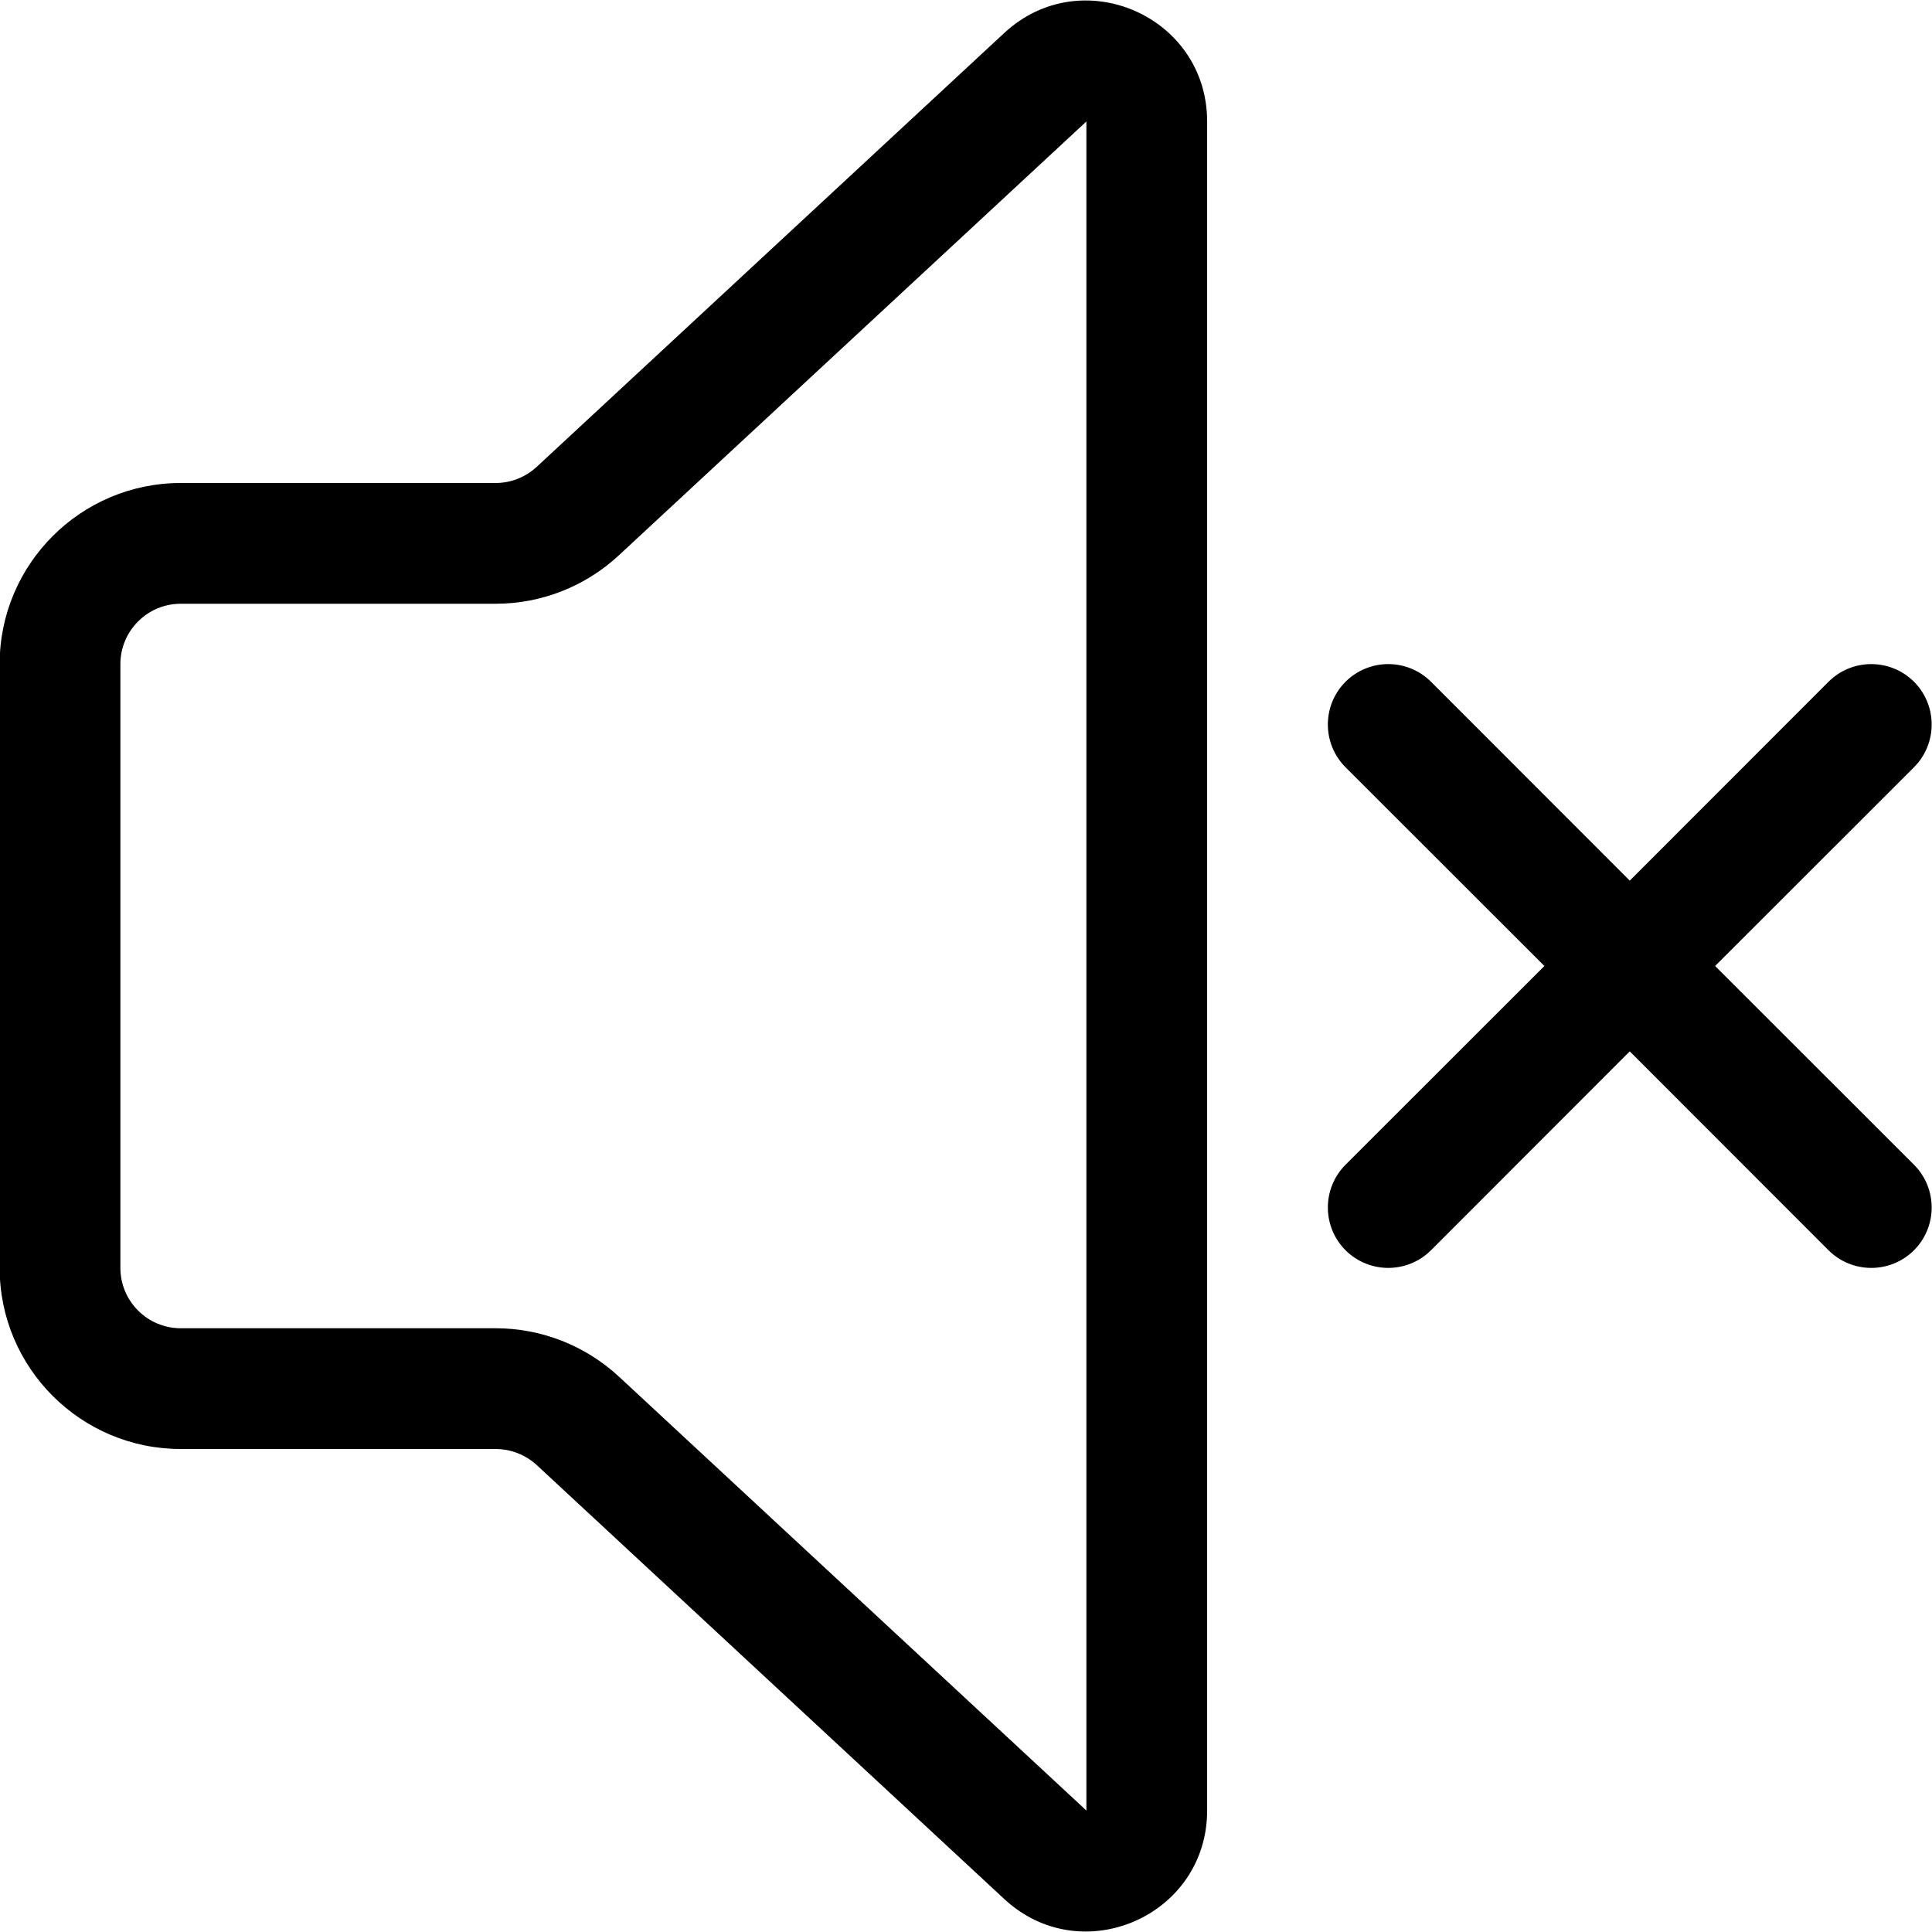
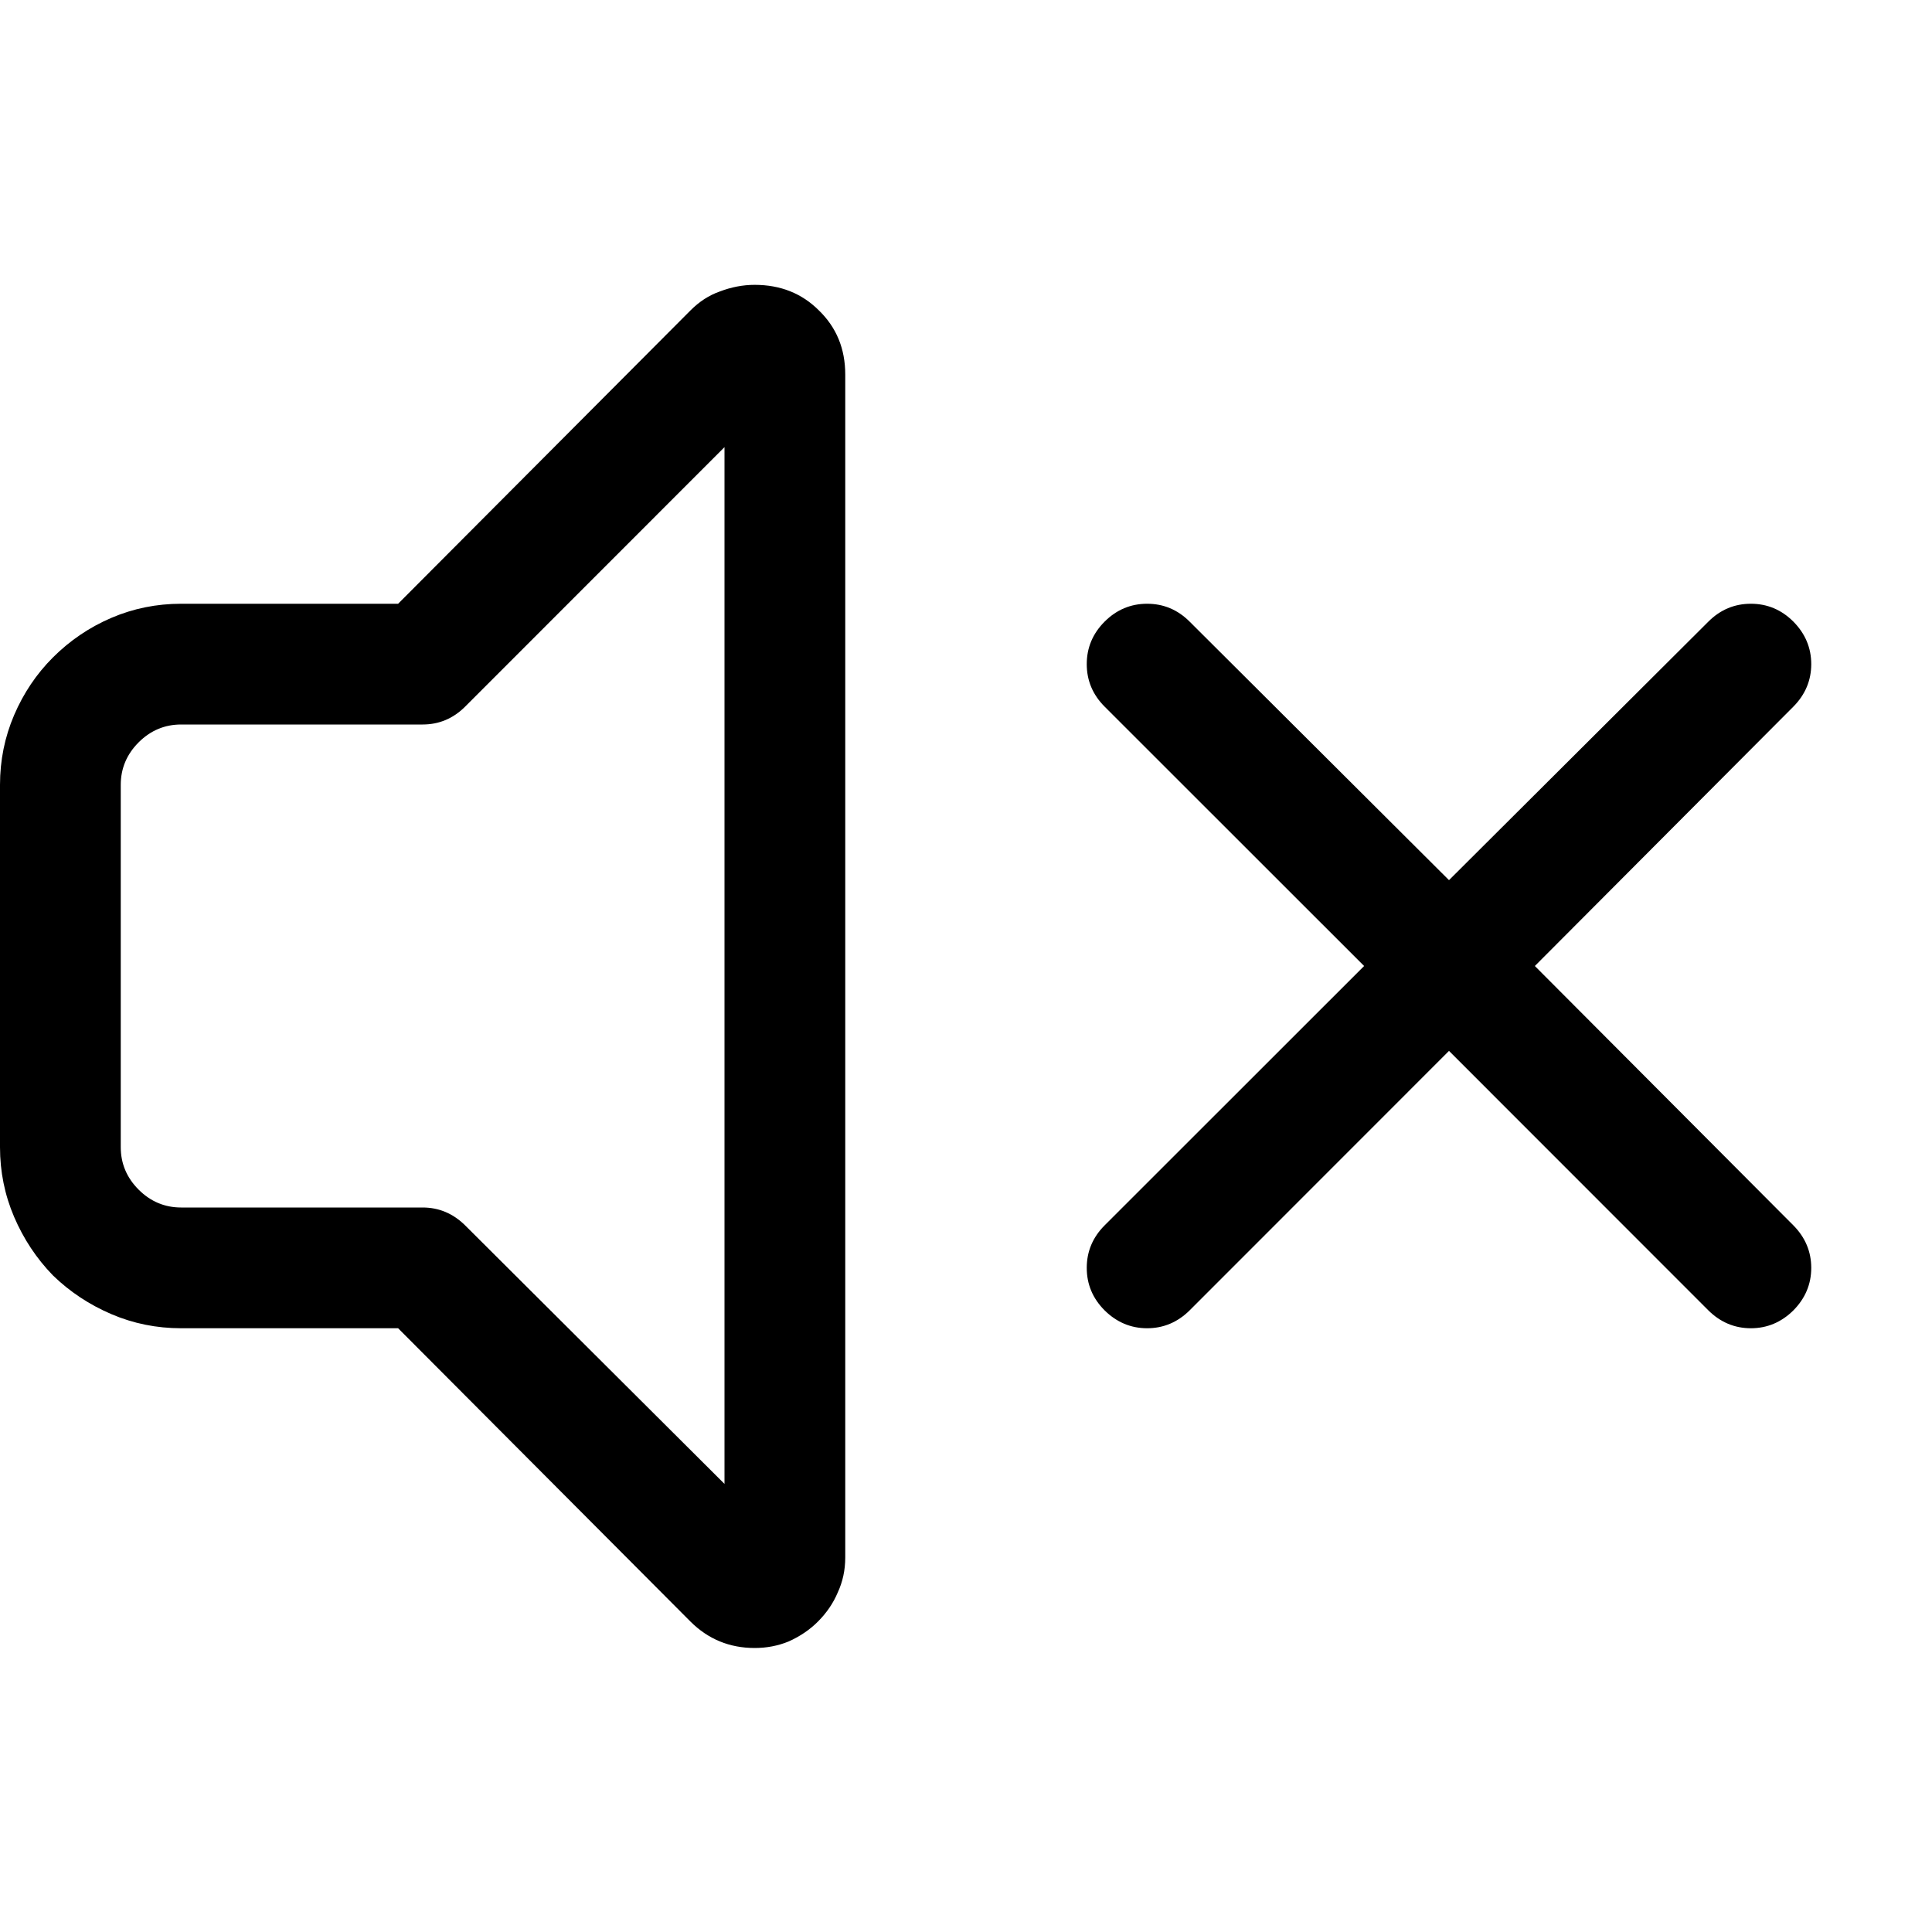
<svg xmlns="http://www.w3.org/2000/svg" width="16" height="16" viewBox="0 0 16 16">
-   <path d="M9.997 1.006C9.997 0.133 8.957 -0.321 8.317 0.273L4.445 3.866C4.352 3.952 4.231 4 4.105 4H1.497C0.669 4 -0.003 4.672 -0.003 5.5V10.5C-0.003 11.328 0.669 12 1.497 12H4.105C4.231 12 4.352 12.048 4.445 12.133L8.317 15.727C8.957 16.321 9.997 15.867 9.997 14.994V1.006ZM5.125 4.599L8.997 1.006V14.994L5.125 11.4C4.847 11.143 4.483 11 4.105 11H1.497C1.221 11 0.997 10.776 0.997 10.5V5.5C0.997 5.224 1.221 5 1.497 5H4.105C4.483 5 4.847 4.857 5.125 4.599ZM11.143 5.646C11.339 5.451 11.655 5.451 11.851 5.646L13.497 7.293L15.143 5.646C15.339 5.451 15.655 5.451 15.851 5.646C16.046 5.842 16.046 6.158 15.851 6.354L14.204 8L15.851 9.646C16.046 9.842 16.046 10.158 15.851 10.354C15.655 10.549 15.339 10.549 15.143 10.354L13.497 8.707L11.851 10.354C11.655 10.549 11.339 10.549 11.143 10.354C10.948 10.158 10.948 9.842 11.143 9.646L12.79 8L11.143 6.354C10.948 6.158 10.948 5.842 11.143 5.646Z" />
+   <path d="M3.297 11H1.5C1.297 11 1.104 10.961 0.922 10.883C0.74 10.805 0.578 10.698 0.438 10.562C0.302 10.422 0.195 10.26 0.117 10.078C0.039 9.896 0 9.703 0 9.5V6.5C0 6.297 0.039 6.104 0.117 5.922C0.195 5.74 0.302 5.581 0.438 5.445C0.578 5.305 0.74 5.195 0.922 5.117C1.104 5.039 1.297 5 1.5 5H3.297L5.719 2.57C5.792 2.497 5.872 2.445 5.961 2.414C6.055 2.378 6.151 2.359 6.25 2.359C6.464 2.359 6.641 2.43 6.781 2.57C6.927 2.711 7 2.888 7 3.102V12.898C7 13.003 6.979 13.099 6.938 13.188C6.901 13.276 6.846 13.357 6.773 13.43C6.706 13.497 6.625 13.552 6.531 13.594C6.443 13.63 6.349 13.648 6.25 13.648C6.042 13.648 5.865 13.575 5.719 13.43L3.297 11ZM6 12.289V3.703L3.852 5.852C3.753 5.951 3.635 6 3.5 6H1.5C1.365 6 1.247 6.049 1.148 6.148C1.049 6.247 1 6.365 1 6.5V9.5C1 9.635 1.049 9.753 1.148 9.852C1.247 9.951 1.365 10 1.5 10H3.5C3.635 10 3.753 10.05 3.852 10.148L6 12.289ZM12 8.703L9.852 10.852C9.753 10.95 9.635 11 9.5 11C9.365 11 9.247 10.95 9.148 10.852C9.049 10.753 9 10.635 9 10.5C9 10.365 9.049 10.247 9.148 10.148L11.297 8L9.148 5.852C9.049 5.753 9 5.635 9 5.5C9 5.365 9.049 5.247 9.148 5.148C9.247 5.049 9.365 5 9.5 5C9.635 5 9.753 5.049 9.852 5.148L12 7.289L14.148 5.148C14.247 5.049 14.365 5 14.5 5C14.635 5 14.753 5.049 14.852 5.148C14.95 5.247 15 5.365 15 5.5C15 5.635 14.95 5.753 14.852 5.852L12.711 8L14.852 10.148C14.95 10.247 15 10.365 15 10.5C15 10.635 14.95 10.753 14.852 10.852C14.753 10.95 14.635 11 14.5 11C14.365 11 14.247 10.95 14.148 10.852L12 8.703Z" />
</svg>
